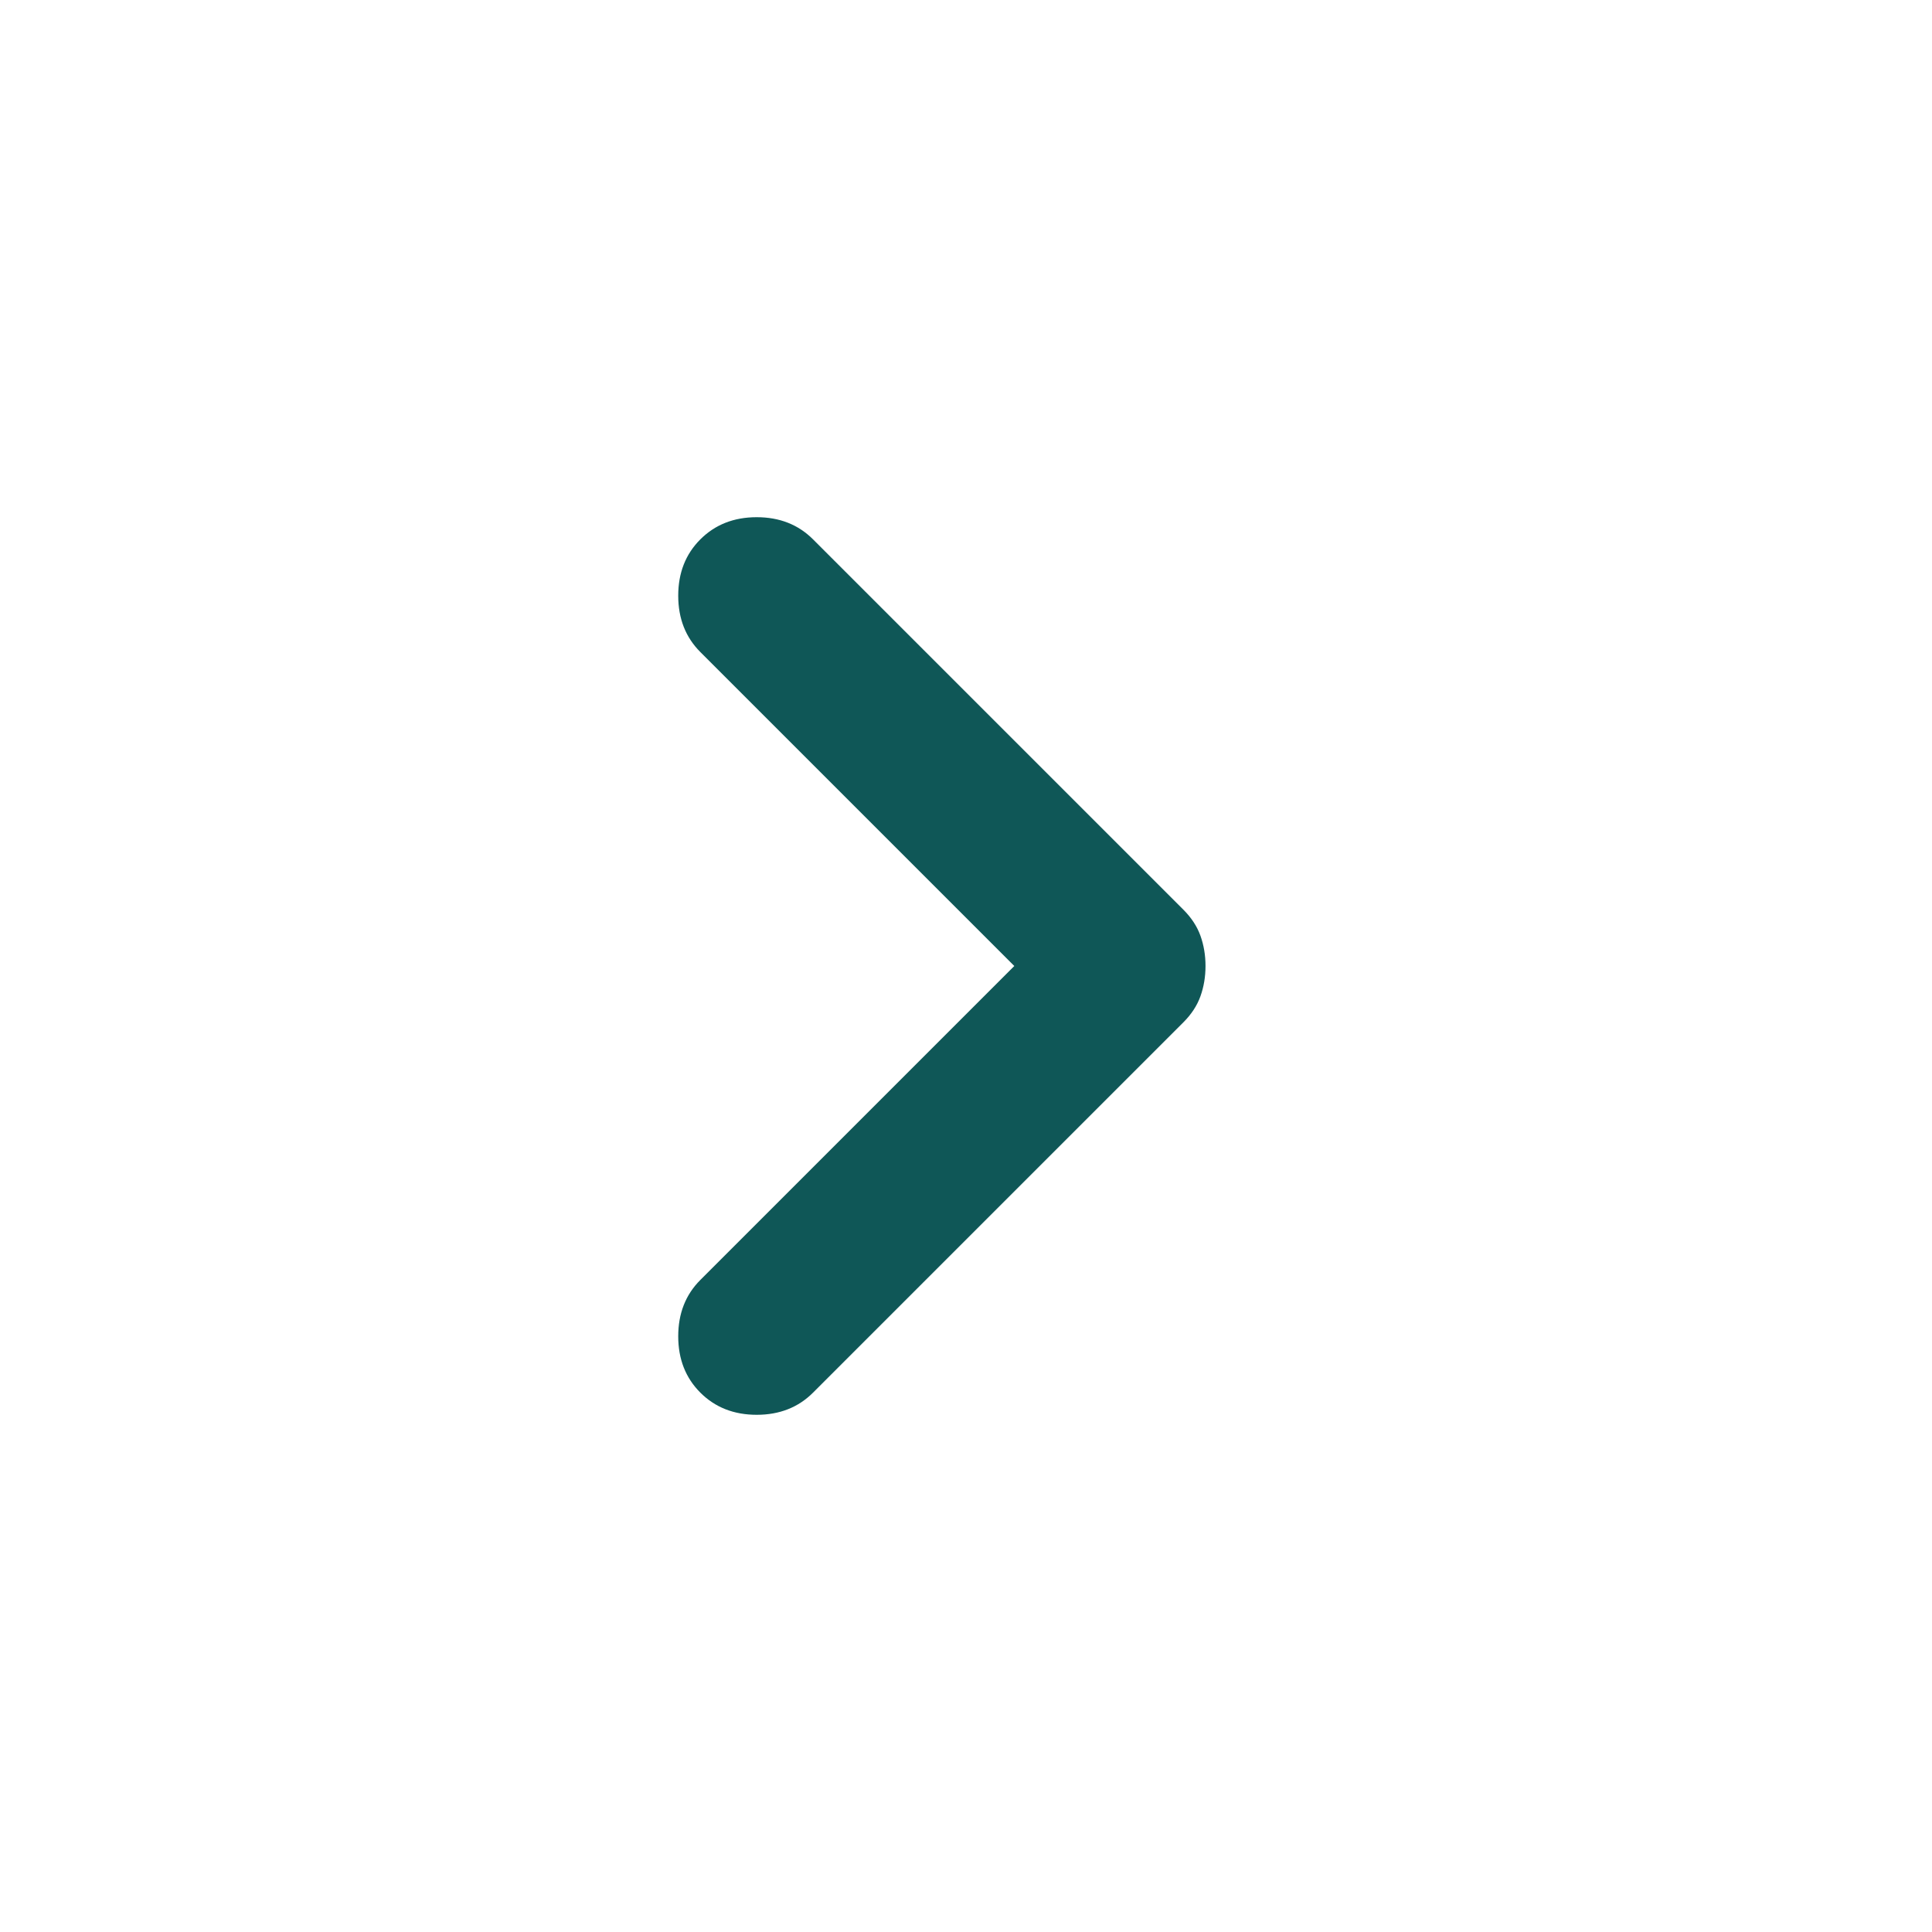
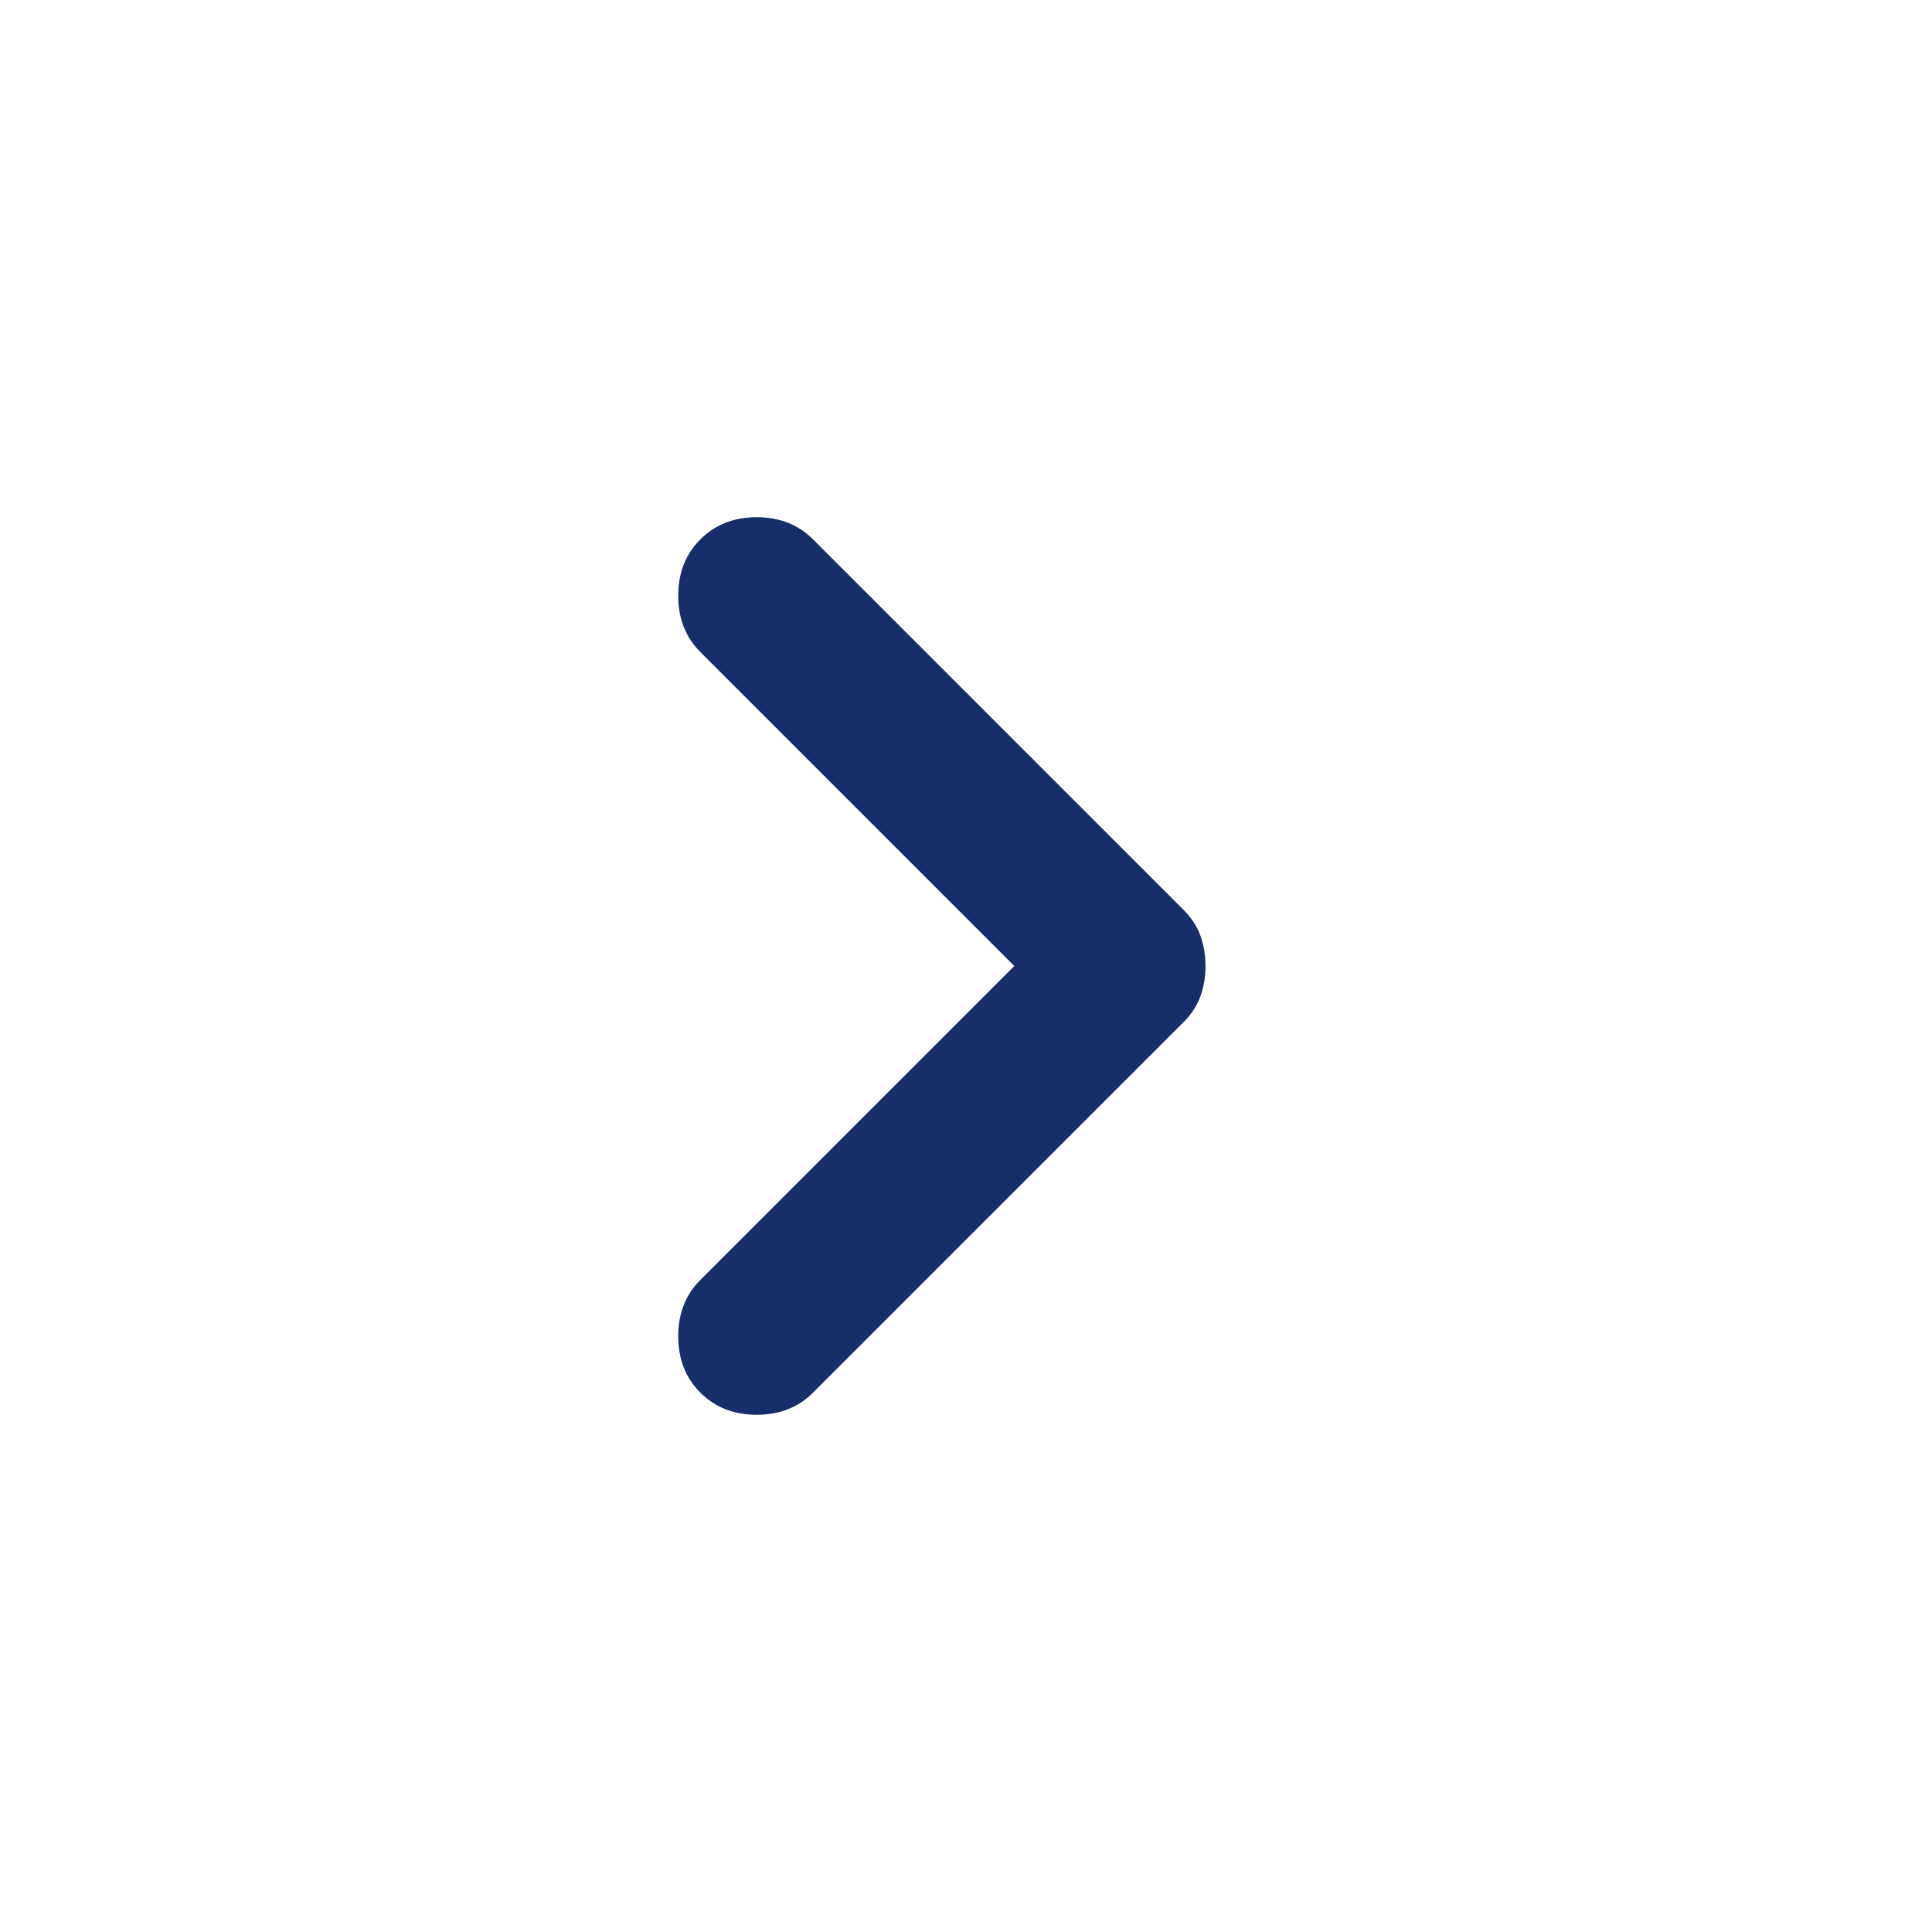
<svg xmlns="http://www.w3.org/2000/svg" width="24" height="24" viewBox="0 0 64 64" fill="none" style="display: flex; justify-content: center;">
-   <path d="M33.6 32L23.2 21.6C22.711 21.111 22.467 20.489 22.467 19.733C22.467 18.978 22.711 18.355 23.2 17.867C23.689 17.378 24.311 17.133 25.067 17.133C25.822 17.133 26.445 17.378 26.933 17.867L39.2 30.133C39.467 30.4 39.656 30.689 39.767 31C39.878 31.311 39.934 31.644 39.934 32C39.934 32.355 39.878 32.689 39.767 33C39.656 33.311 39.467 33.6 39.2 33.867L26.933 46.133C26.445 46.622 25.822 46.867 25.067 46.867C24.311 46.867 23.689 46.622 23.2 46.133C22.711 45.644 22.467 45.022 22.467 44.267C22.467 43.511 22.711 42.889 23.2 42.4L33.6 32Z" fill="#0F5757" />
+   <path d="M33.6 32L23.2 21.6C22.711 21.111 22.467 20.489 22.467 19.733C22.467 18.978 22.711 18.355 23.2 17.867C23.689 17.378 24.311 17.133 25.067 17.133C25.822 17.133 26.445 17.378 26.933 17.867L39.2 30.133C39.467 30.4 39.656 30.689 39.767 31C39.878 31.311 39.934 31.644 39.934 32C39.934 32.355 39.878 32.689 39.767 33C39.656 33.311 39.467 33.6 39.2 33.867L26.933 46.133C26.445 46.622 25.822 46.867 25.067 46.867C24.311 46.867 23.689 46.622 23.2 46.133C22.711 45.644 22.467 45.022 22.467 44.267C22.467 43.511 22.711 42.889 23.2 42.4L33.6 32Z" fill="#162F6A" />
</svg>
